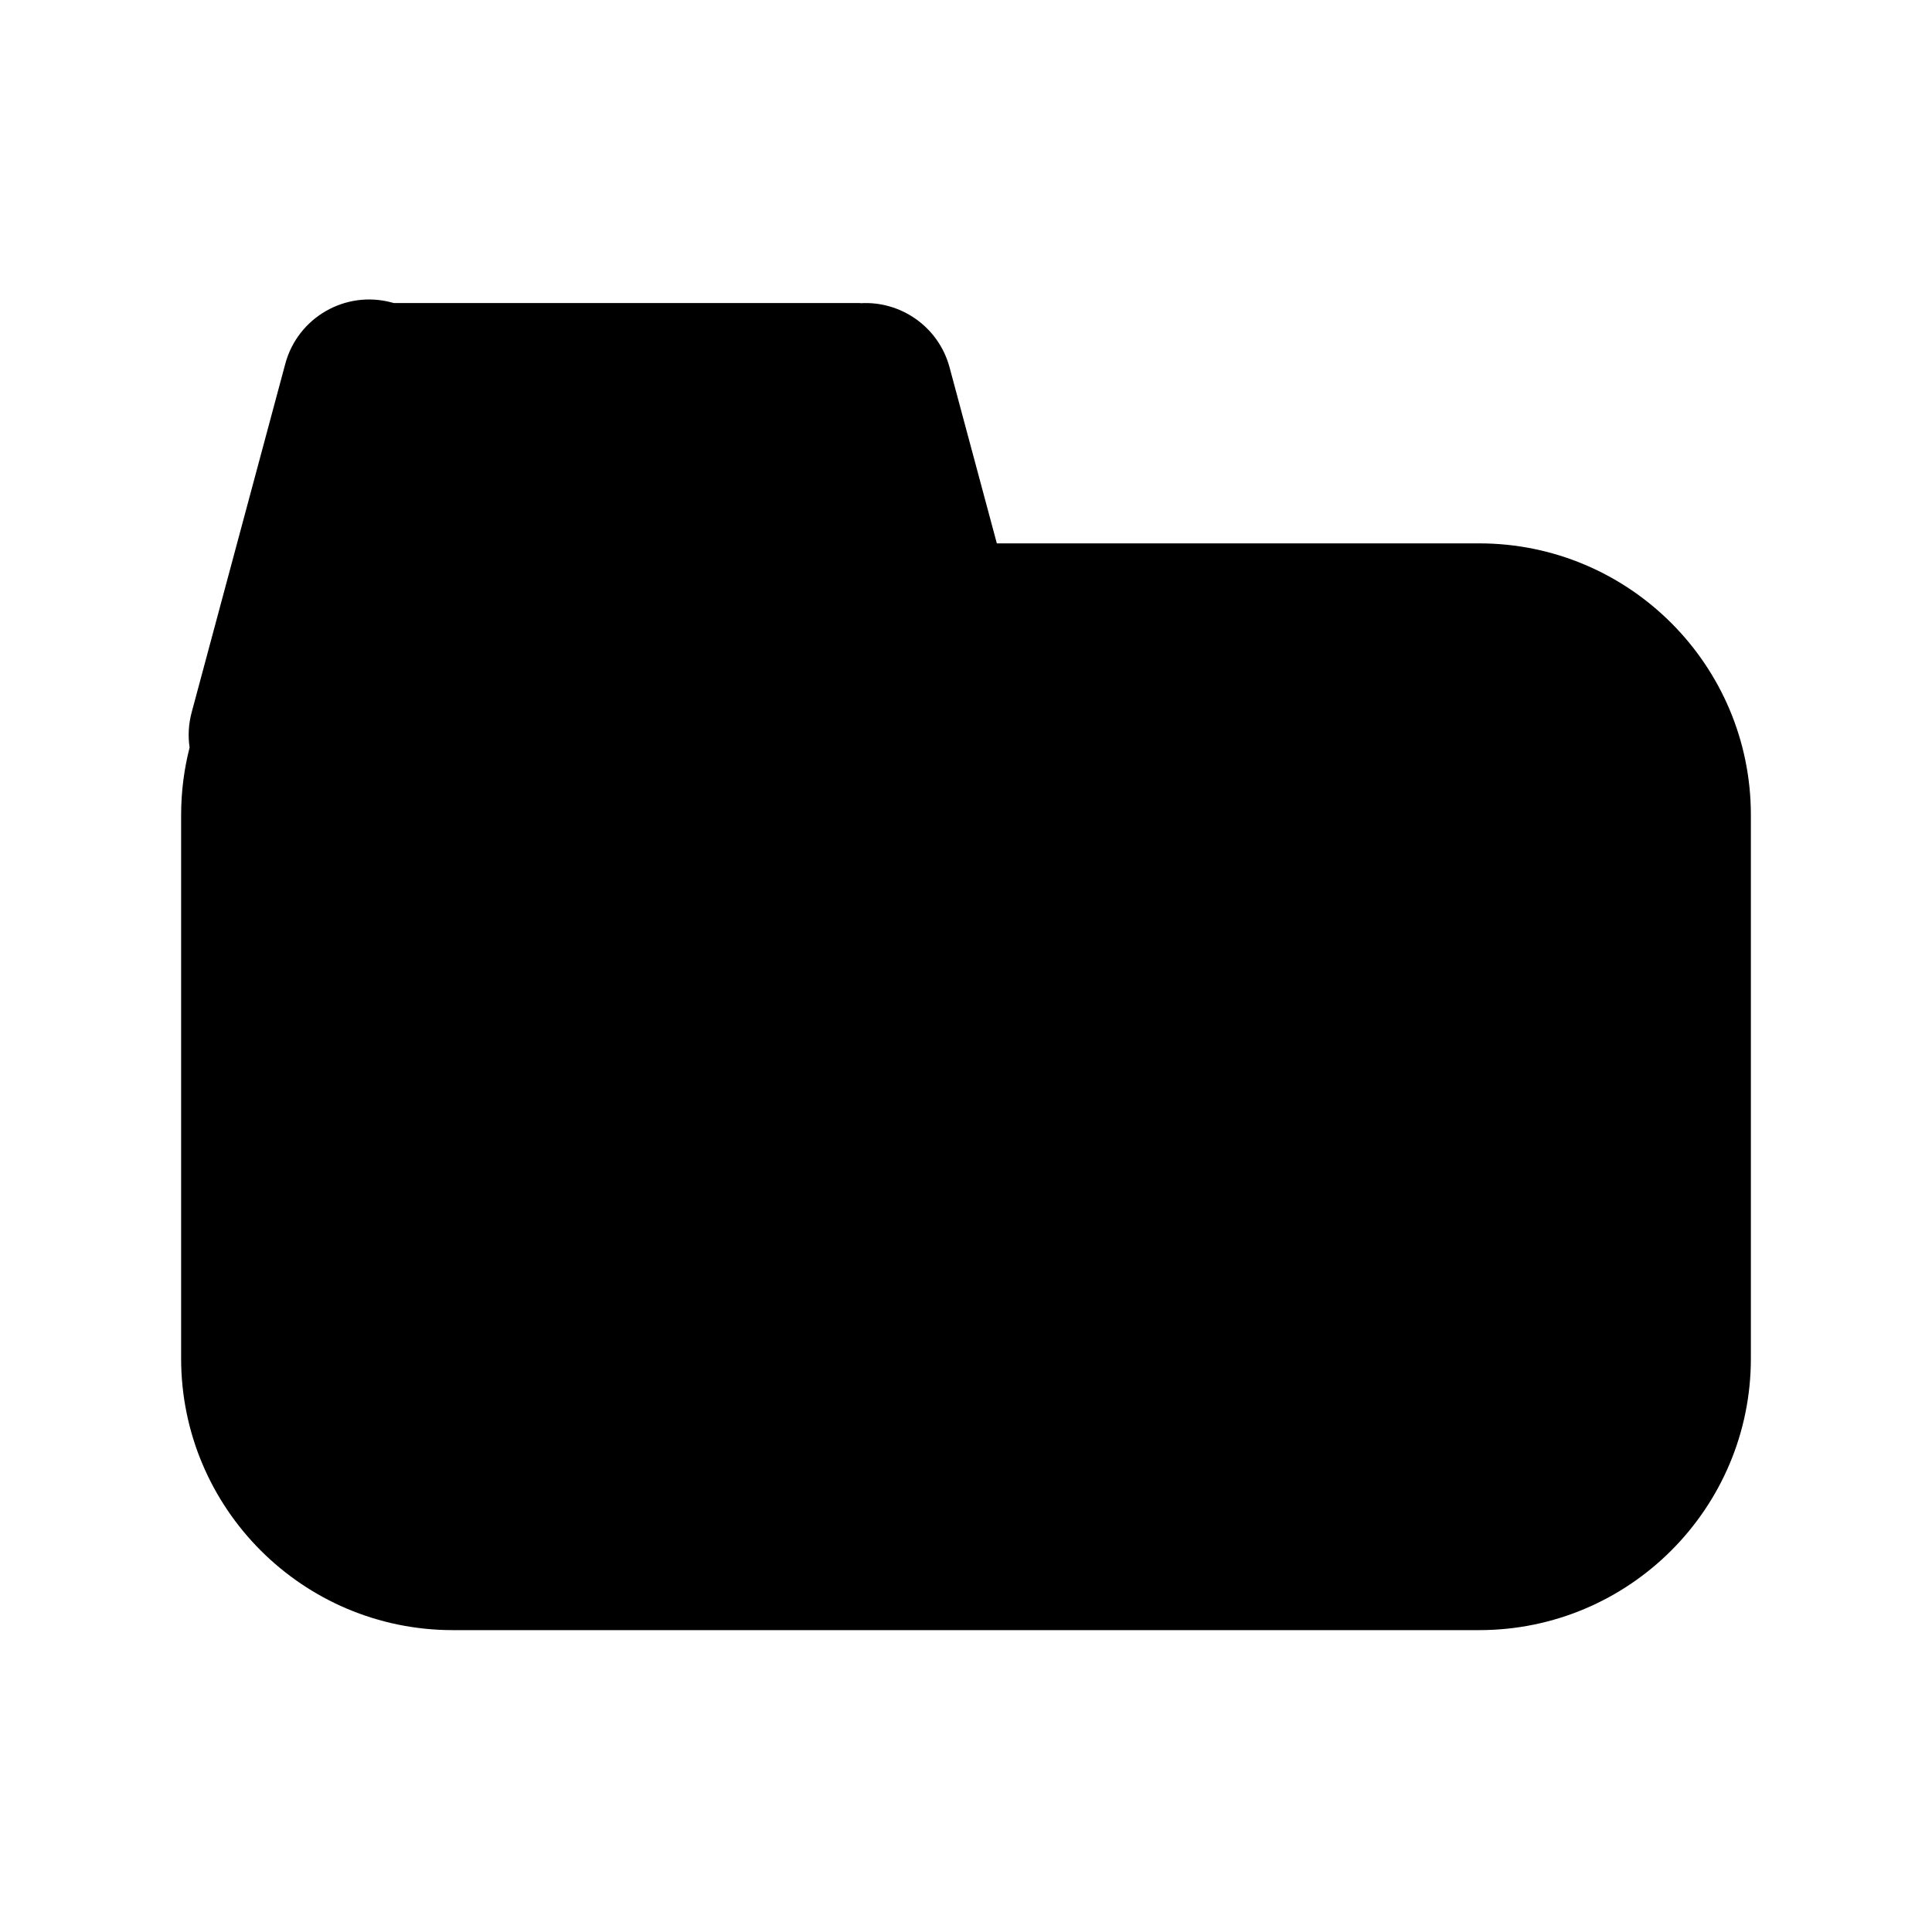
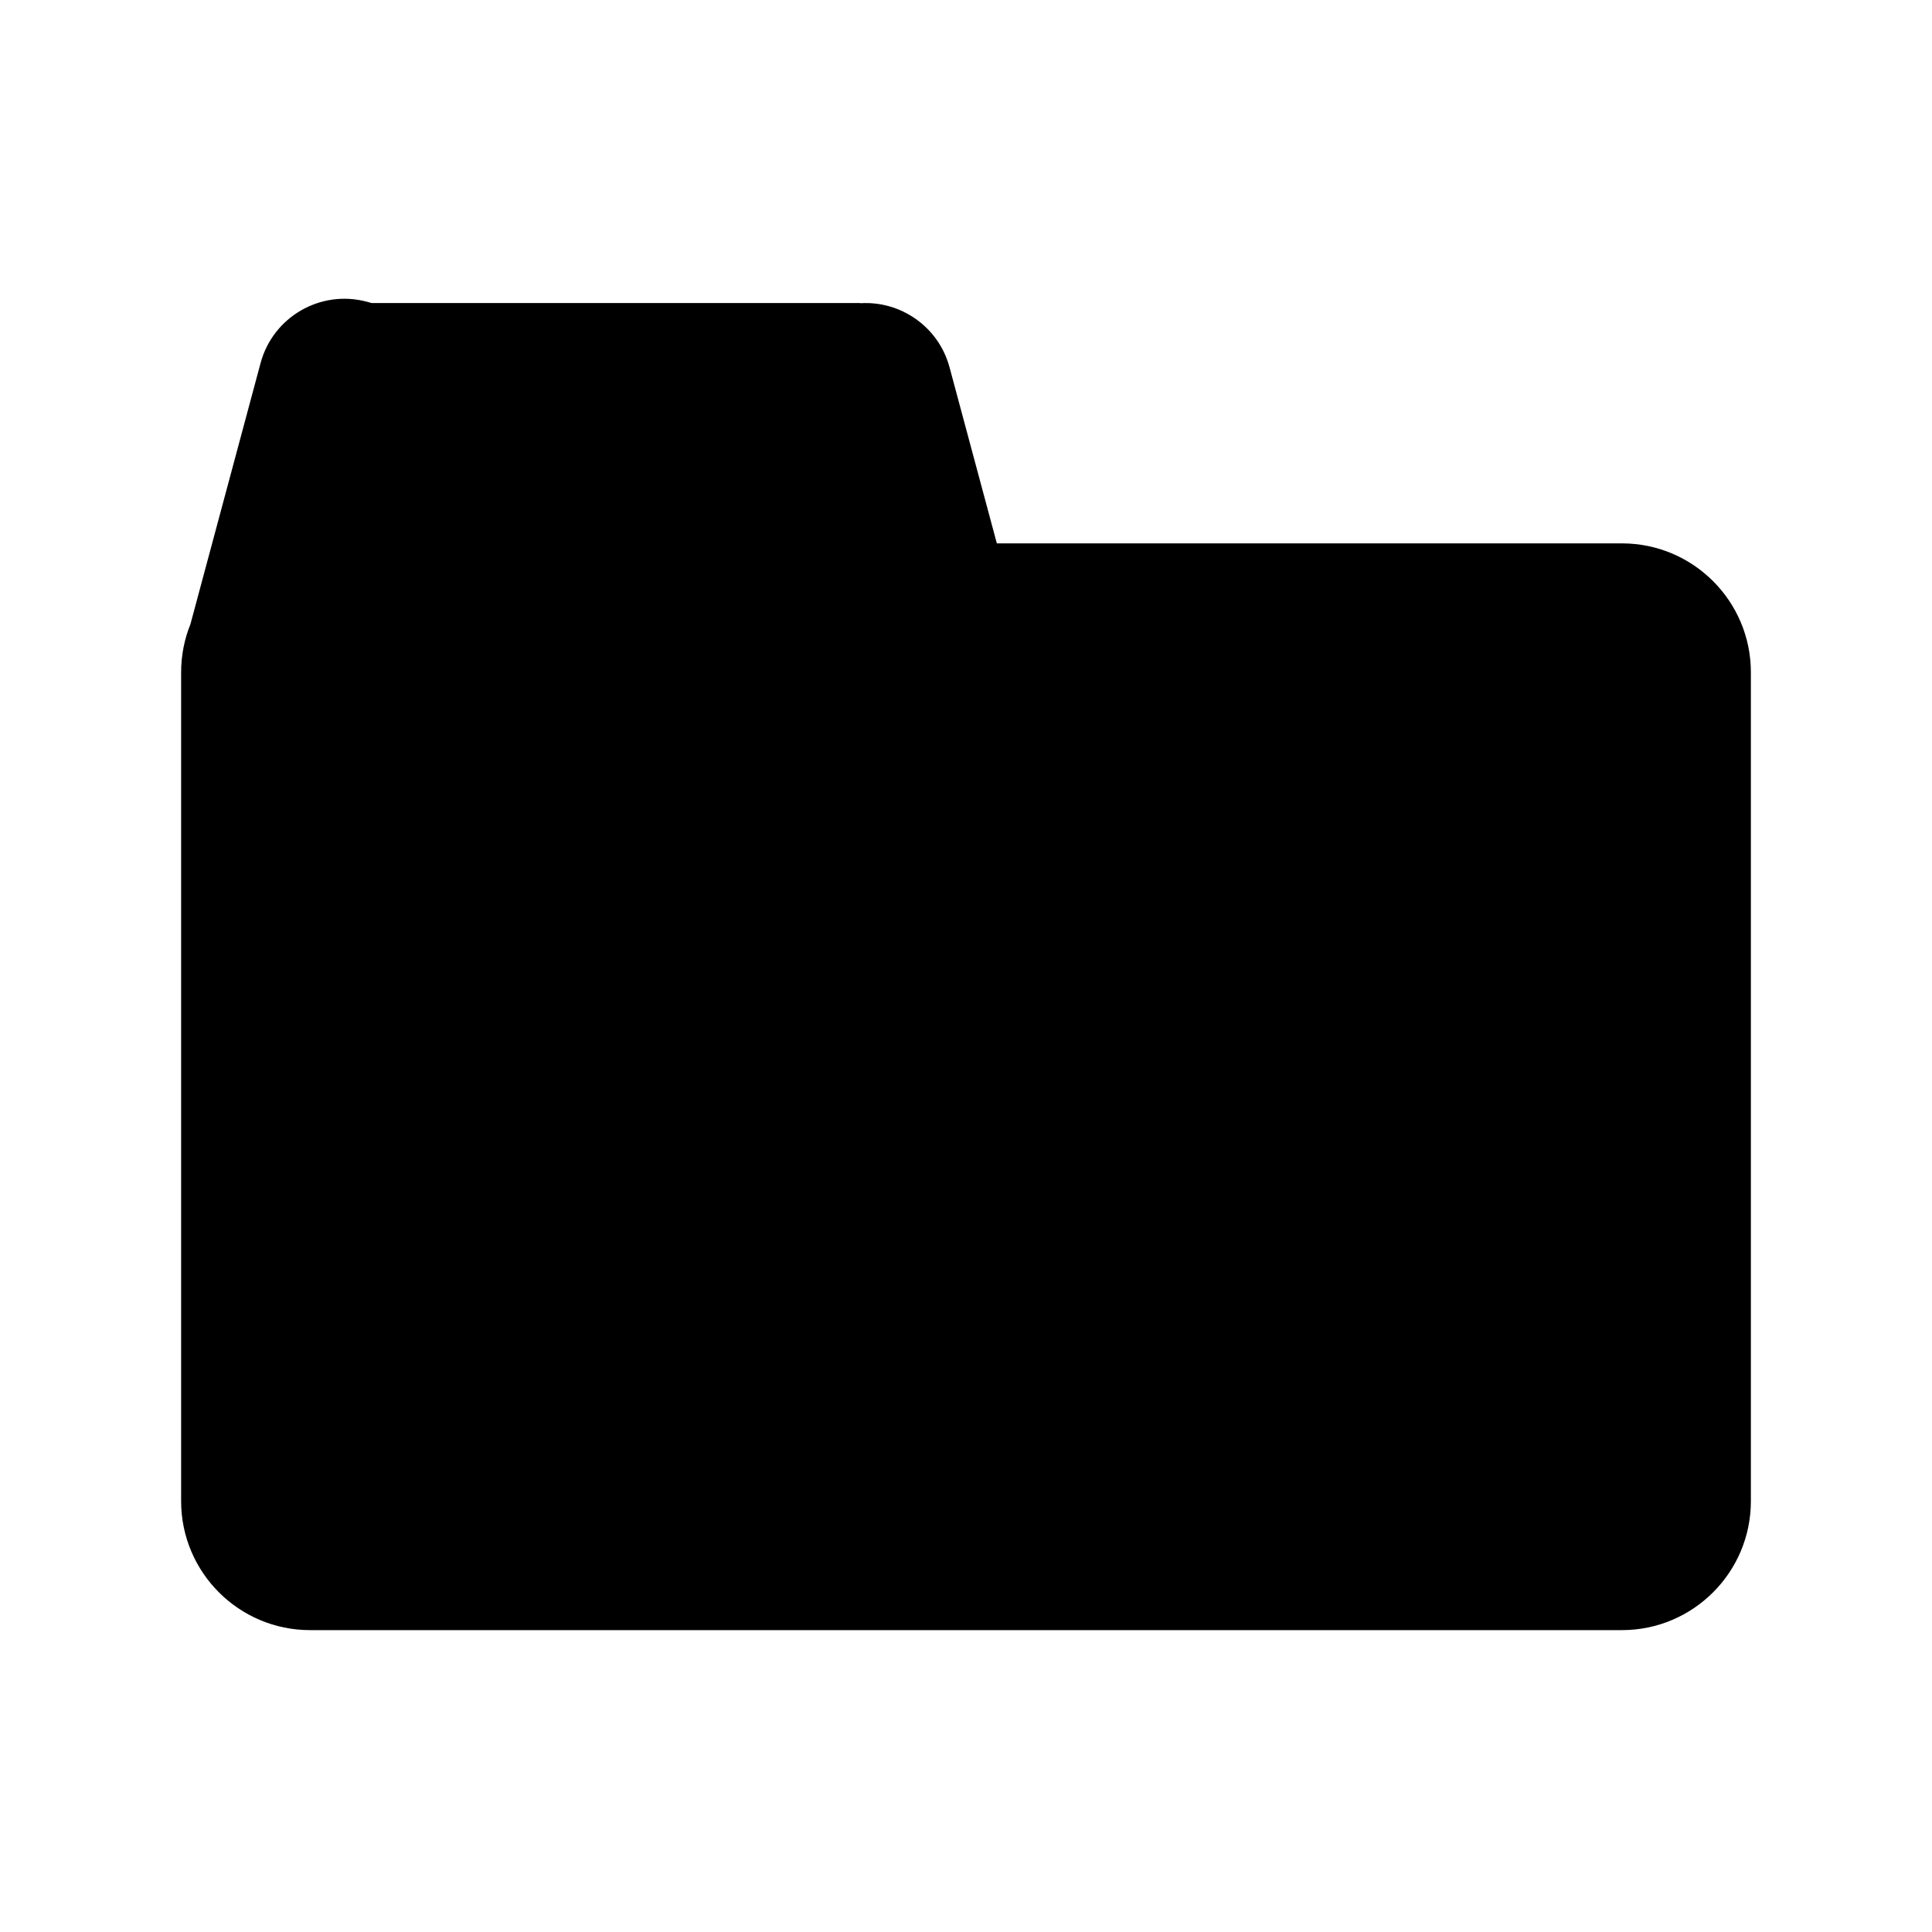
<svg xmlns="http://www.w3.org/2000/svg" width="100%" height="100%" viewBox="0 0 1024 1024" version="1.1" xml:space="preserve" style="fill-rule:evenodd;clip-rule:evenodd;stroke-linejoin:round;stroke-miterlimit:2;">
-   <path d="M100.493,396.202C99.598,390.158 99.899,383.838 101.584,377.566L151.216,192.802C157.803,168.283 183.056,153.725 207.575,160.311L208.739,160.624L456,160.624L456,160.714C477.392,159.366 497.51,173.205 503.284,194.699L528.347,288L784,288C863.476,288 928,352.524 928,432L928,720C928,799.476 863.476,864 784,864L240,864C160.524,864 96,799.476 96,720L96,432C96,419.642 97.56,407.645 100.493,396.202Z" />
+   <path d="M100.943,330.8L138.114,192.425C144.701,167.906 169.954,153.347 194.473,159.934L197.041,160.624L456,160.624L456,160.714C477.392,159.366 497.51,173.205 503.284,194.699L528.347,288L859.65,288C897.374,288 928,318.626 928,356.35L928,795.65C928,833.374 897.374,864 859.65,864L164.35,864C126.626,864 96,833.374 96,795.65L96,356.35C96,347.319 97.755,338.695 100.943,330.8Z" />
</svg>
